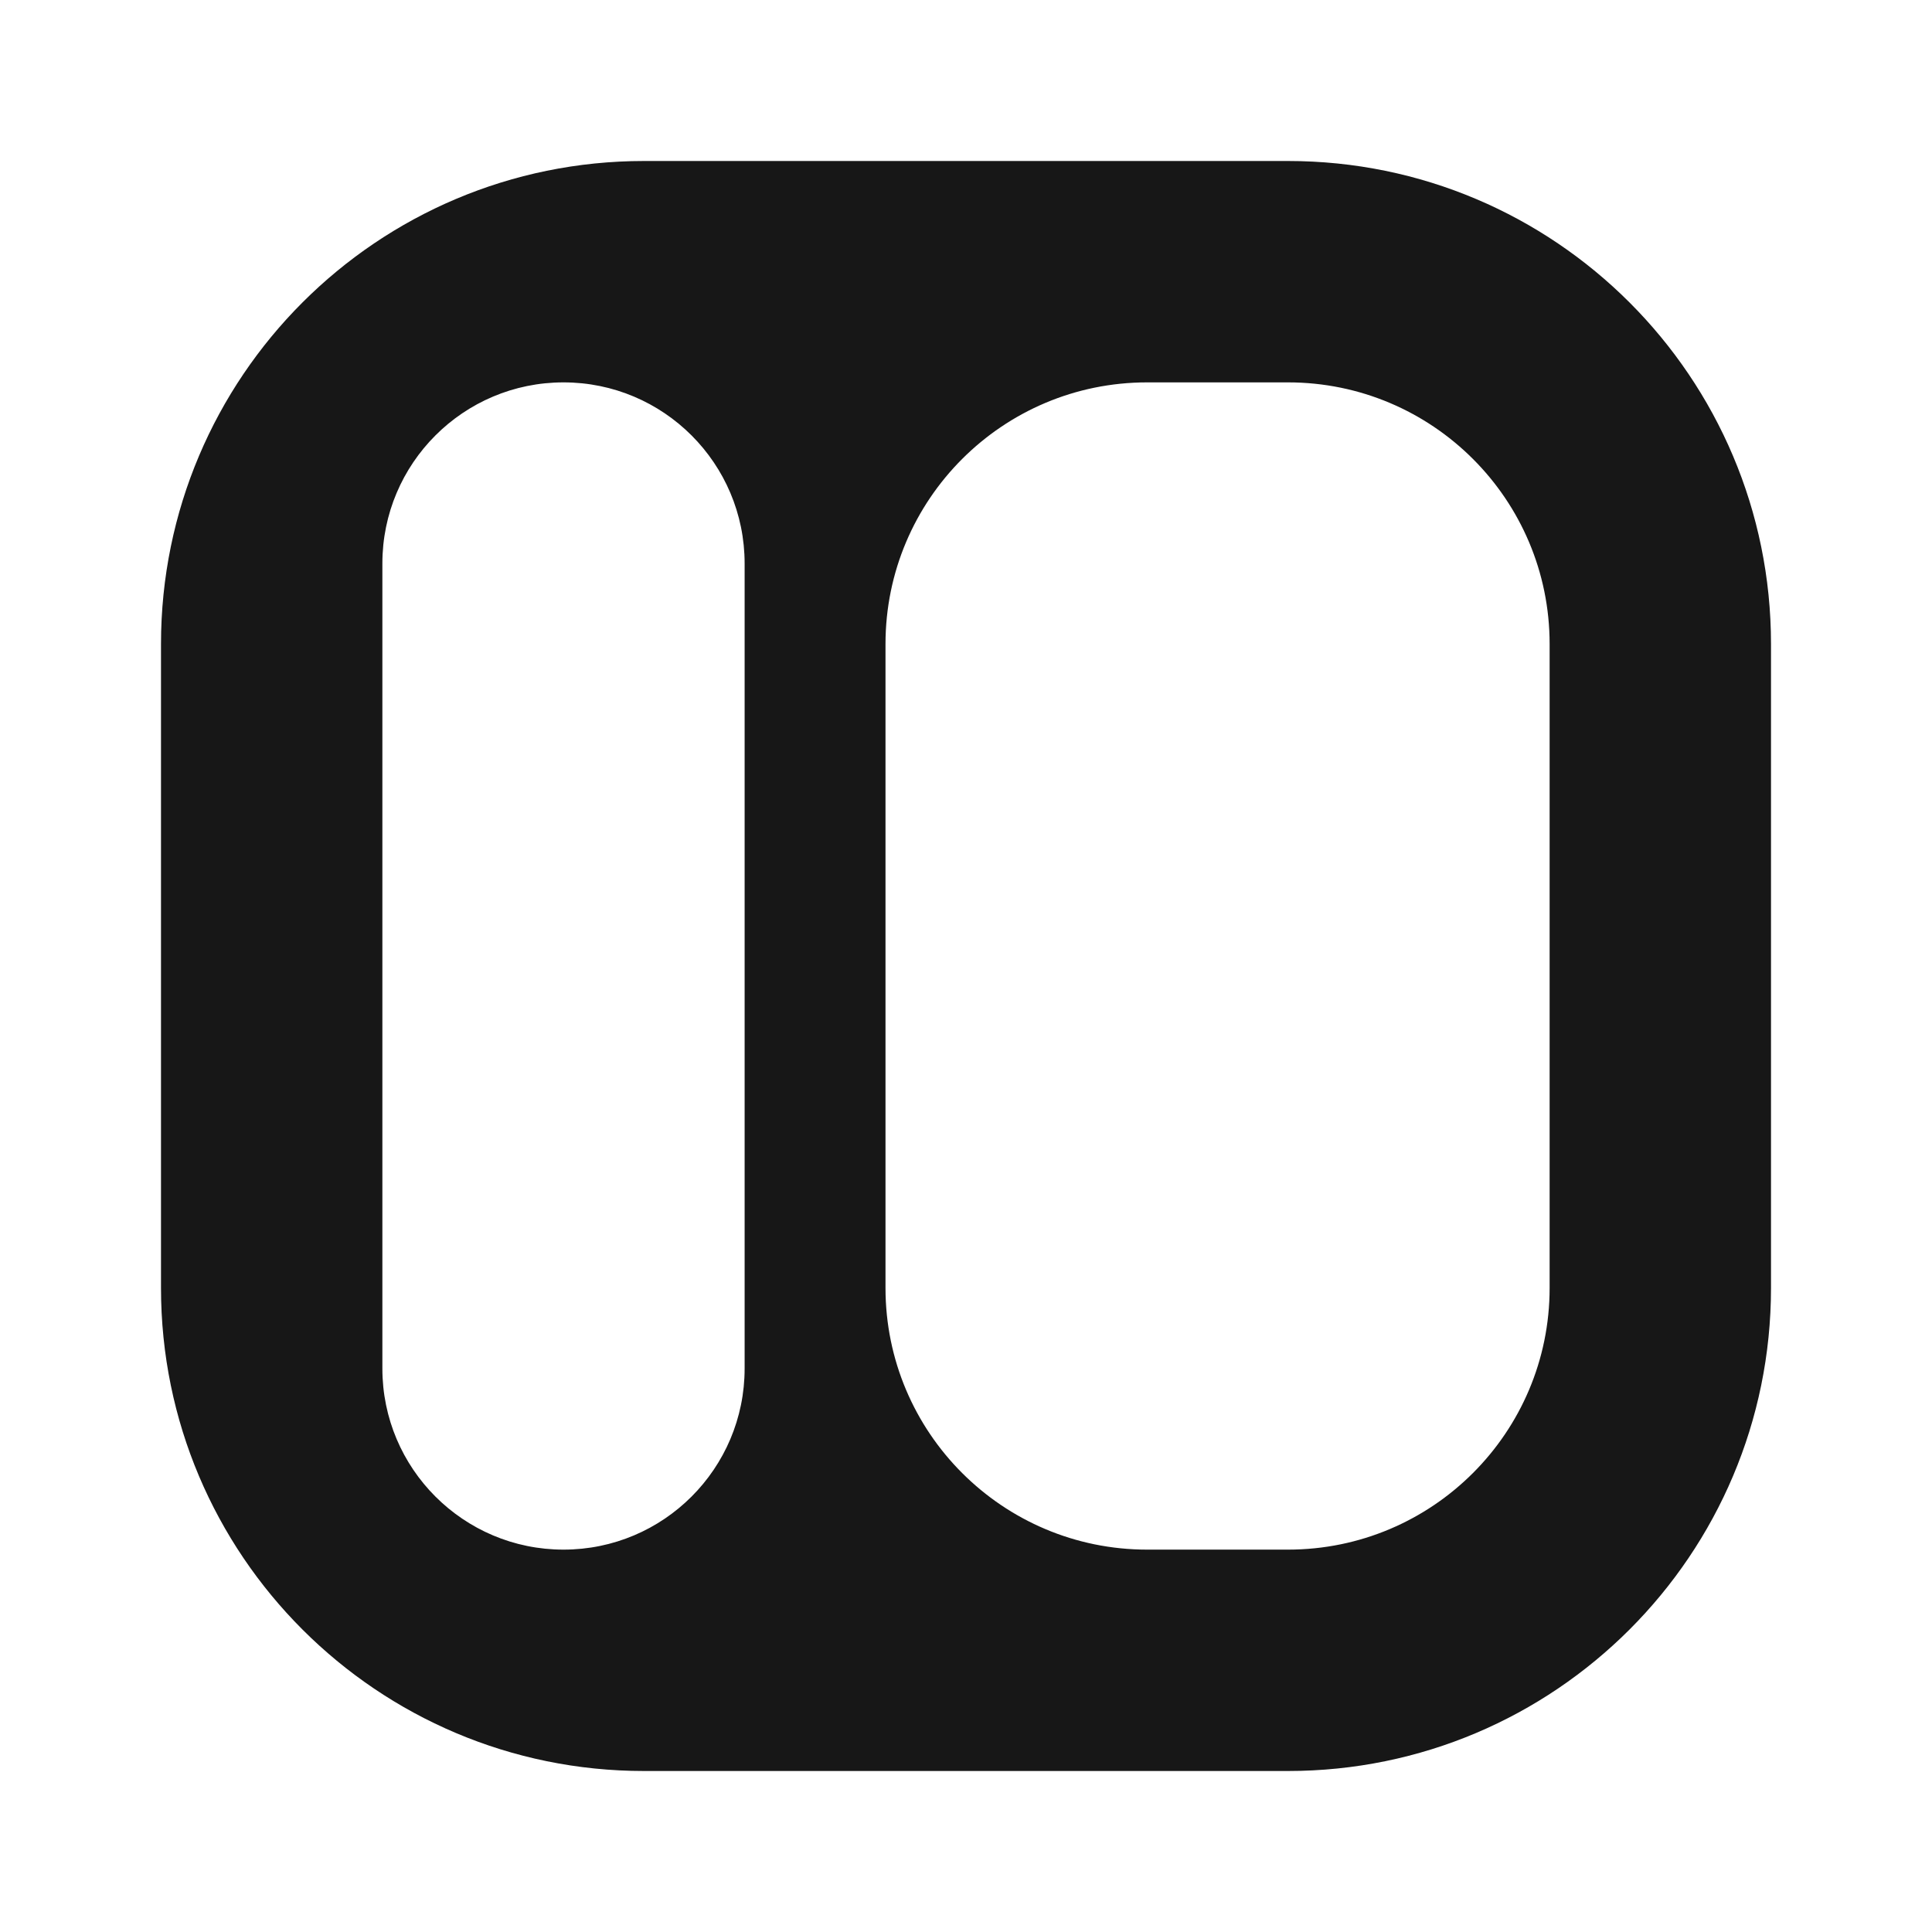
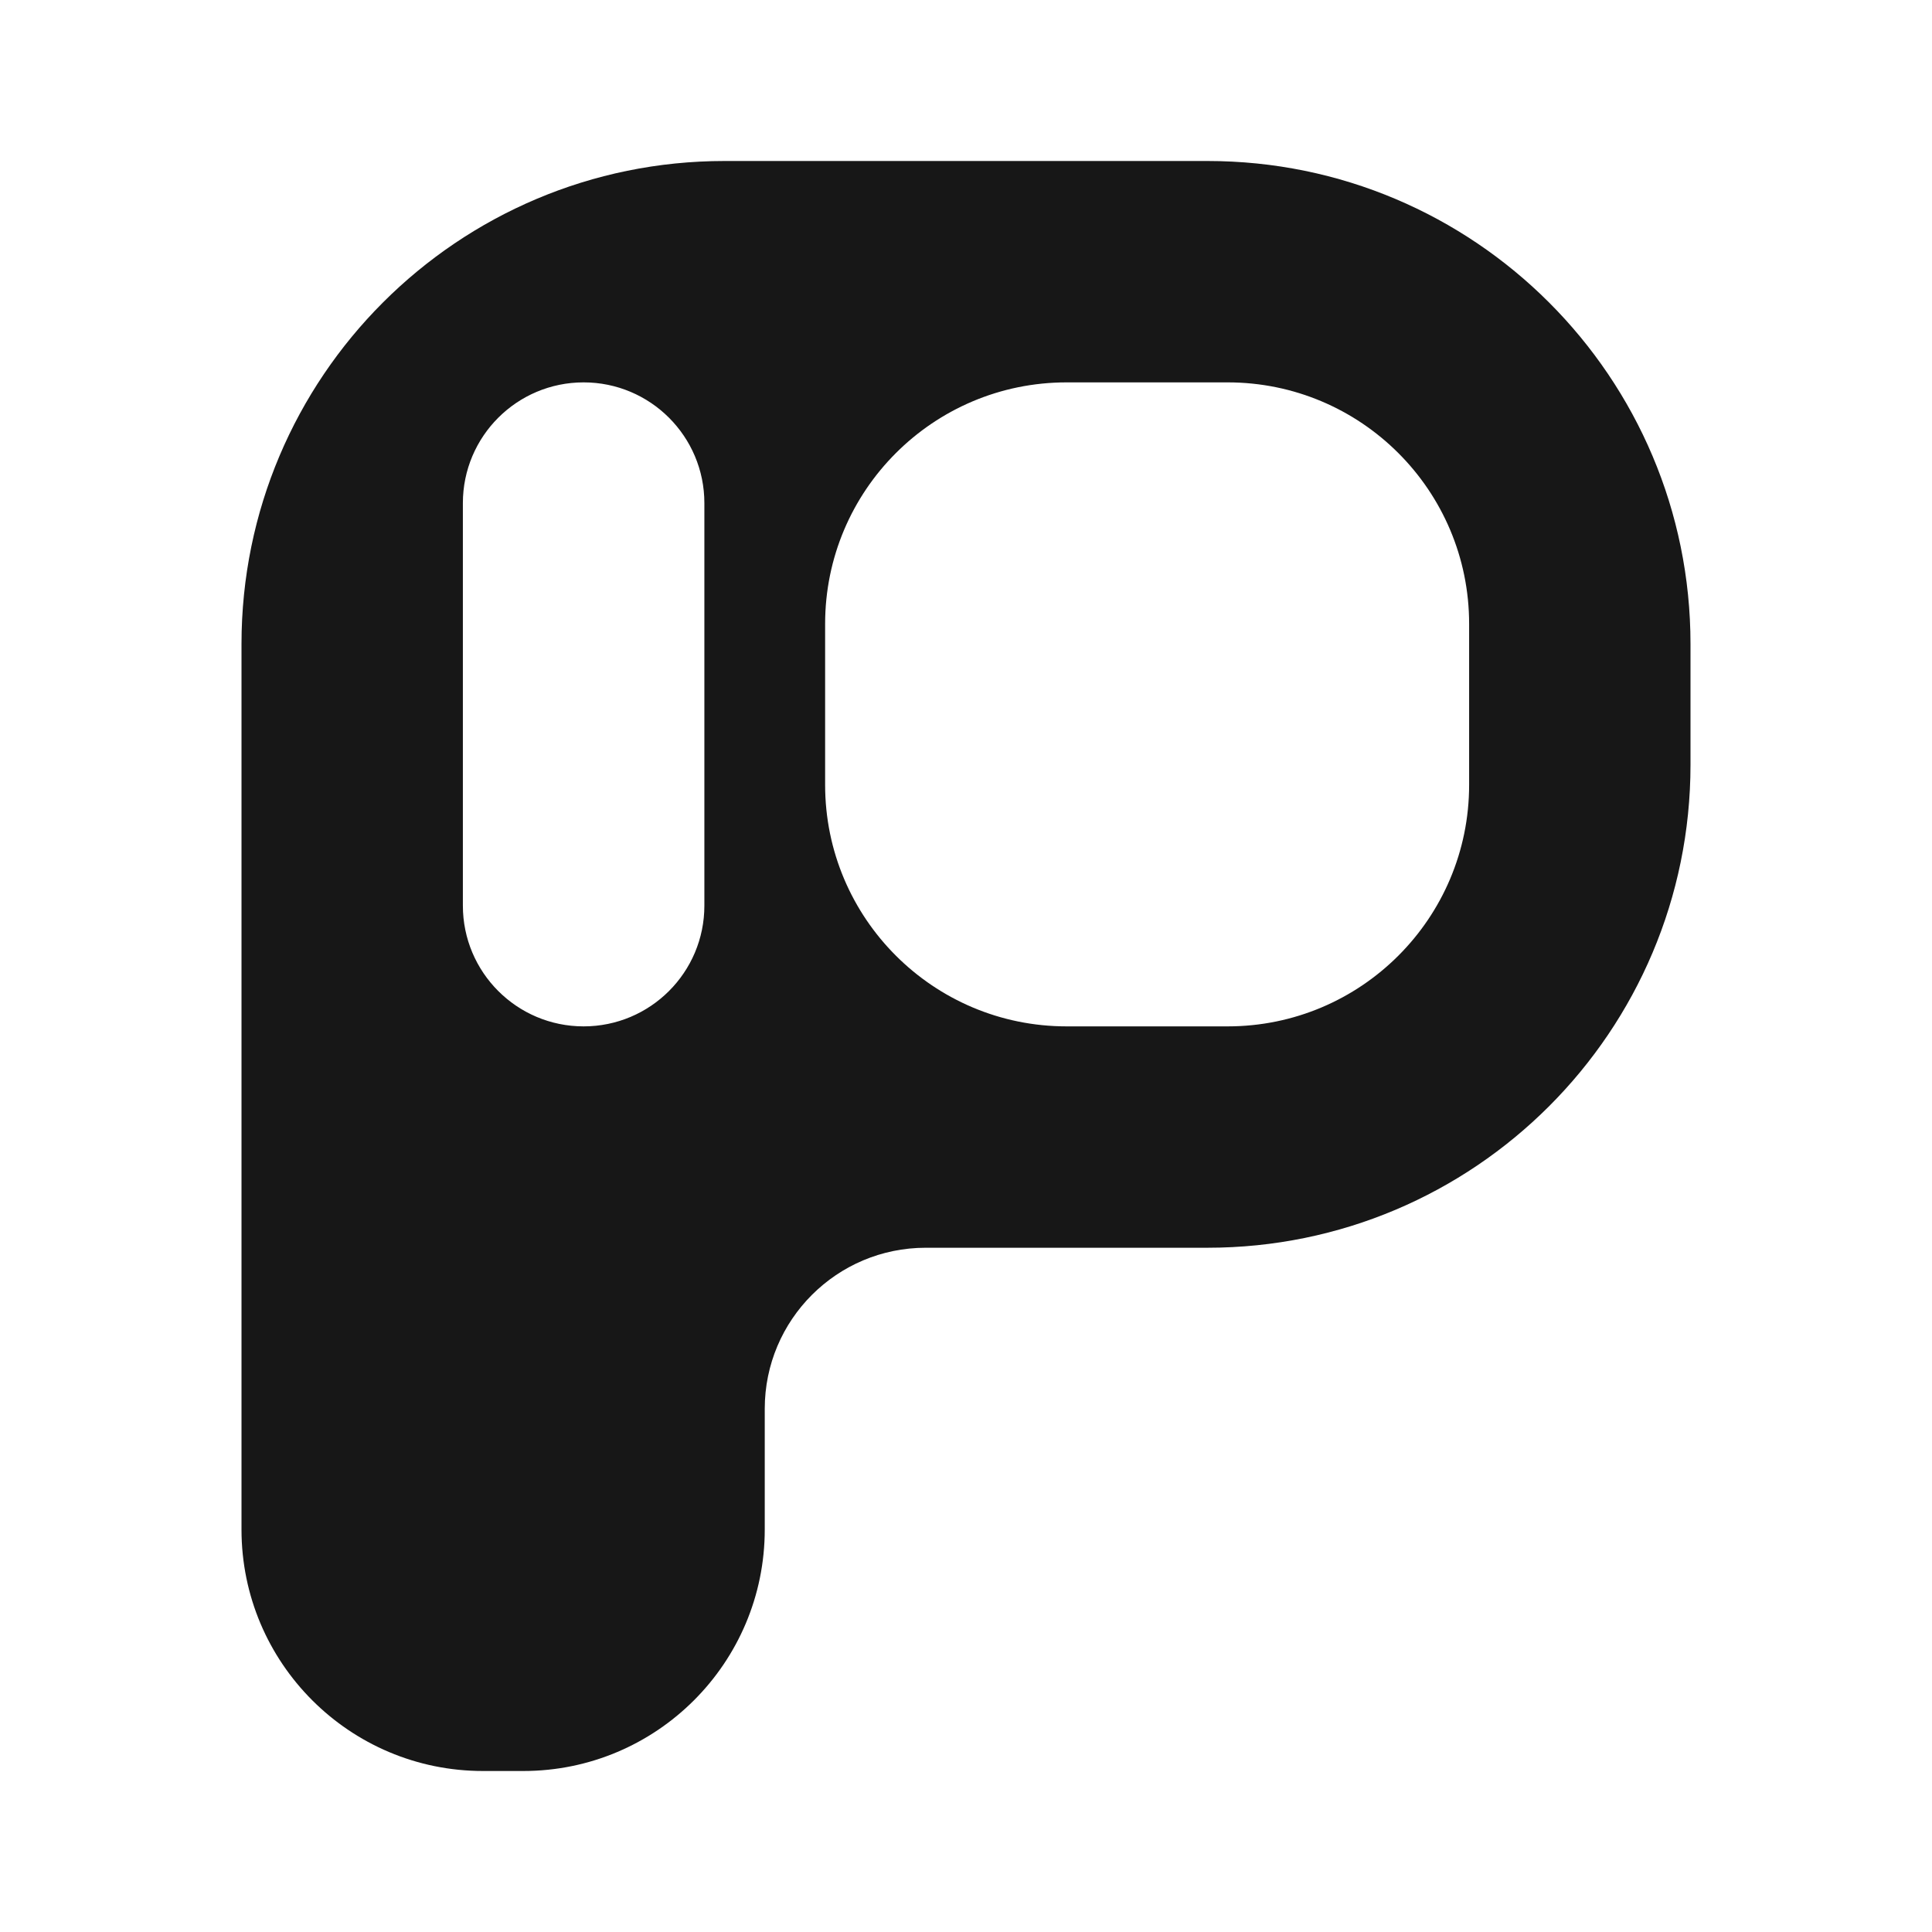
<svg xmlns="http://www.w3.org/2000/svg" viewBox="0 0 24 24">
  <style>.ink{fill:#171717}@media (prefers-color-scheme:dark){.ink{fill:#ededed}}</style>
-   <path class="ink" fill-rule="evenodd" d="M8 2H16A6 6 0 0 1 22 8V16A6 6 0 0 1 16 22H8A6 6 0 0 1 2 16V8A6 6 0 0 1 8 2Z M7 4.75H7A2.25 2.25 0 0 1 9.25 7V17A2.25 2.25 0 0 1 7 19.25H7A2.25 2.25 0 0 1 4.75 17V7A2.25 2.25 0 0 1 7 4.75Z M14.25 4.75H16A3.25 3.25 0 0 1 19.25 8V16A3.25 3.25 0 0 1 16 19.25H14.25A3.25 3.25 0 0 1 11 16V8A3.25 3.25 0 0 1 14.25 4.75Z" />
+   <path class="ink" fill-rule="evenodd" d="M9 2H15A6 6 0 0 1 21 8V9.5A6 6 0 0 1 15 15.5H11.5A2 2 0 0 0 9.5 17.5V19A3 3 0 0 1 6.5 22H6A3 3 0 0 1 3 19V8A6 6 0 0 1 9 2Z M7.25 4.75H7.25A1.5 1.5 0 0 1 8.75 6.25V11.25A1.5 1.5 0 0 1 7.25 12.75H7.25A1.5 1.5 0 0 1 5.75 11.25V6.25A1.5 1.5 0 0 1 7.25 4.75Z M13.25 4.75H15.25A3 3 0 0 1 18.25 7.75V9.75A3 3 0 0 1 15.25 12.75H13.25A3 3 0 0 1 10.25 9.75V7.75A3 3 0 0 1 13.25 4.75Z" />
</svg>
